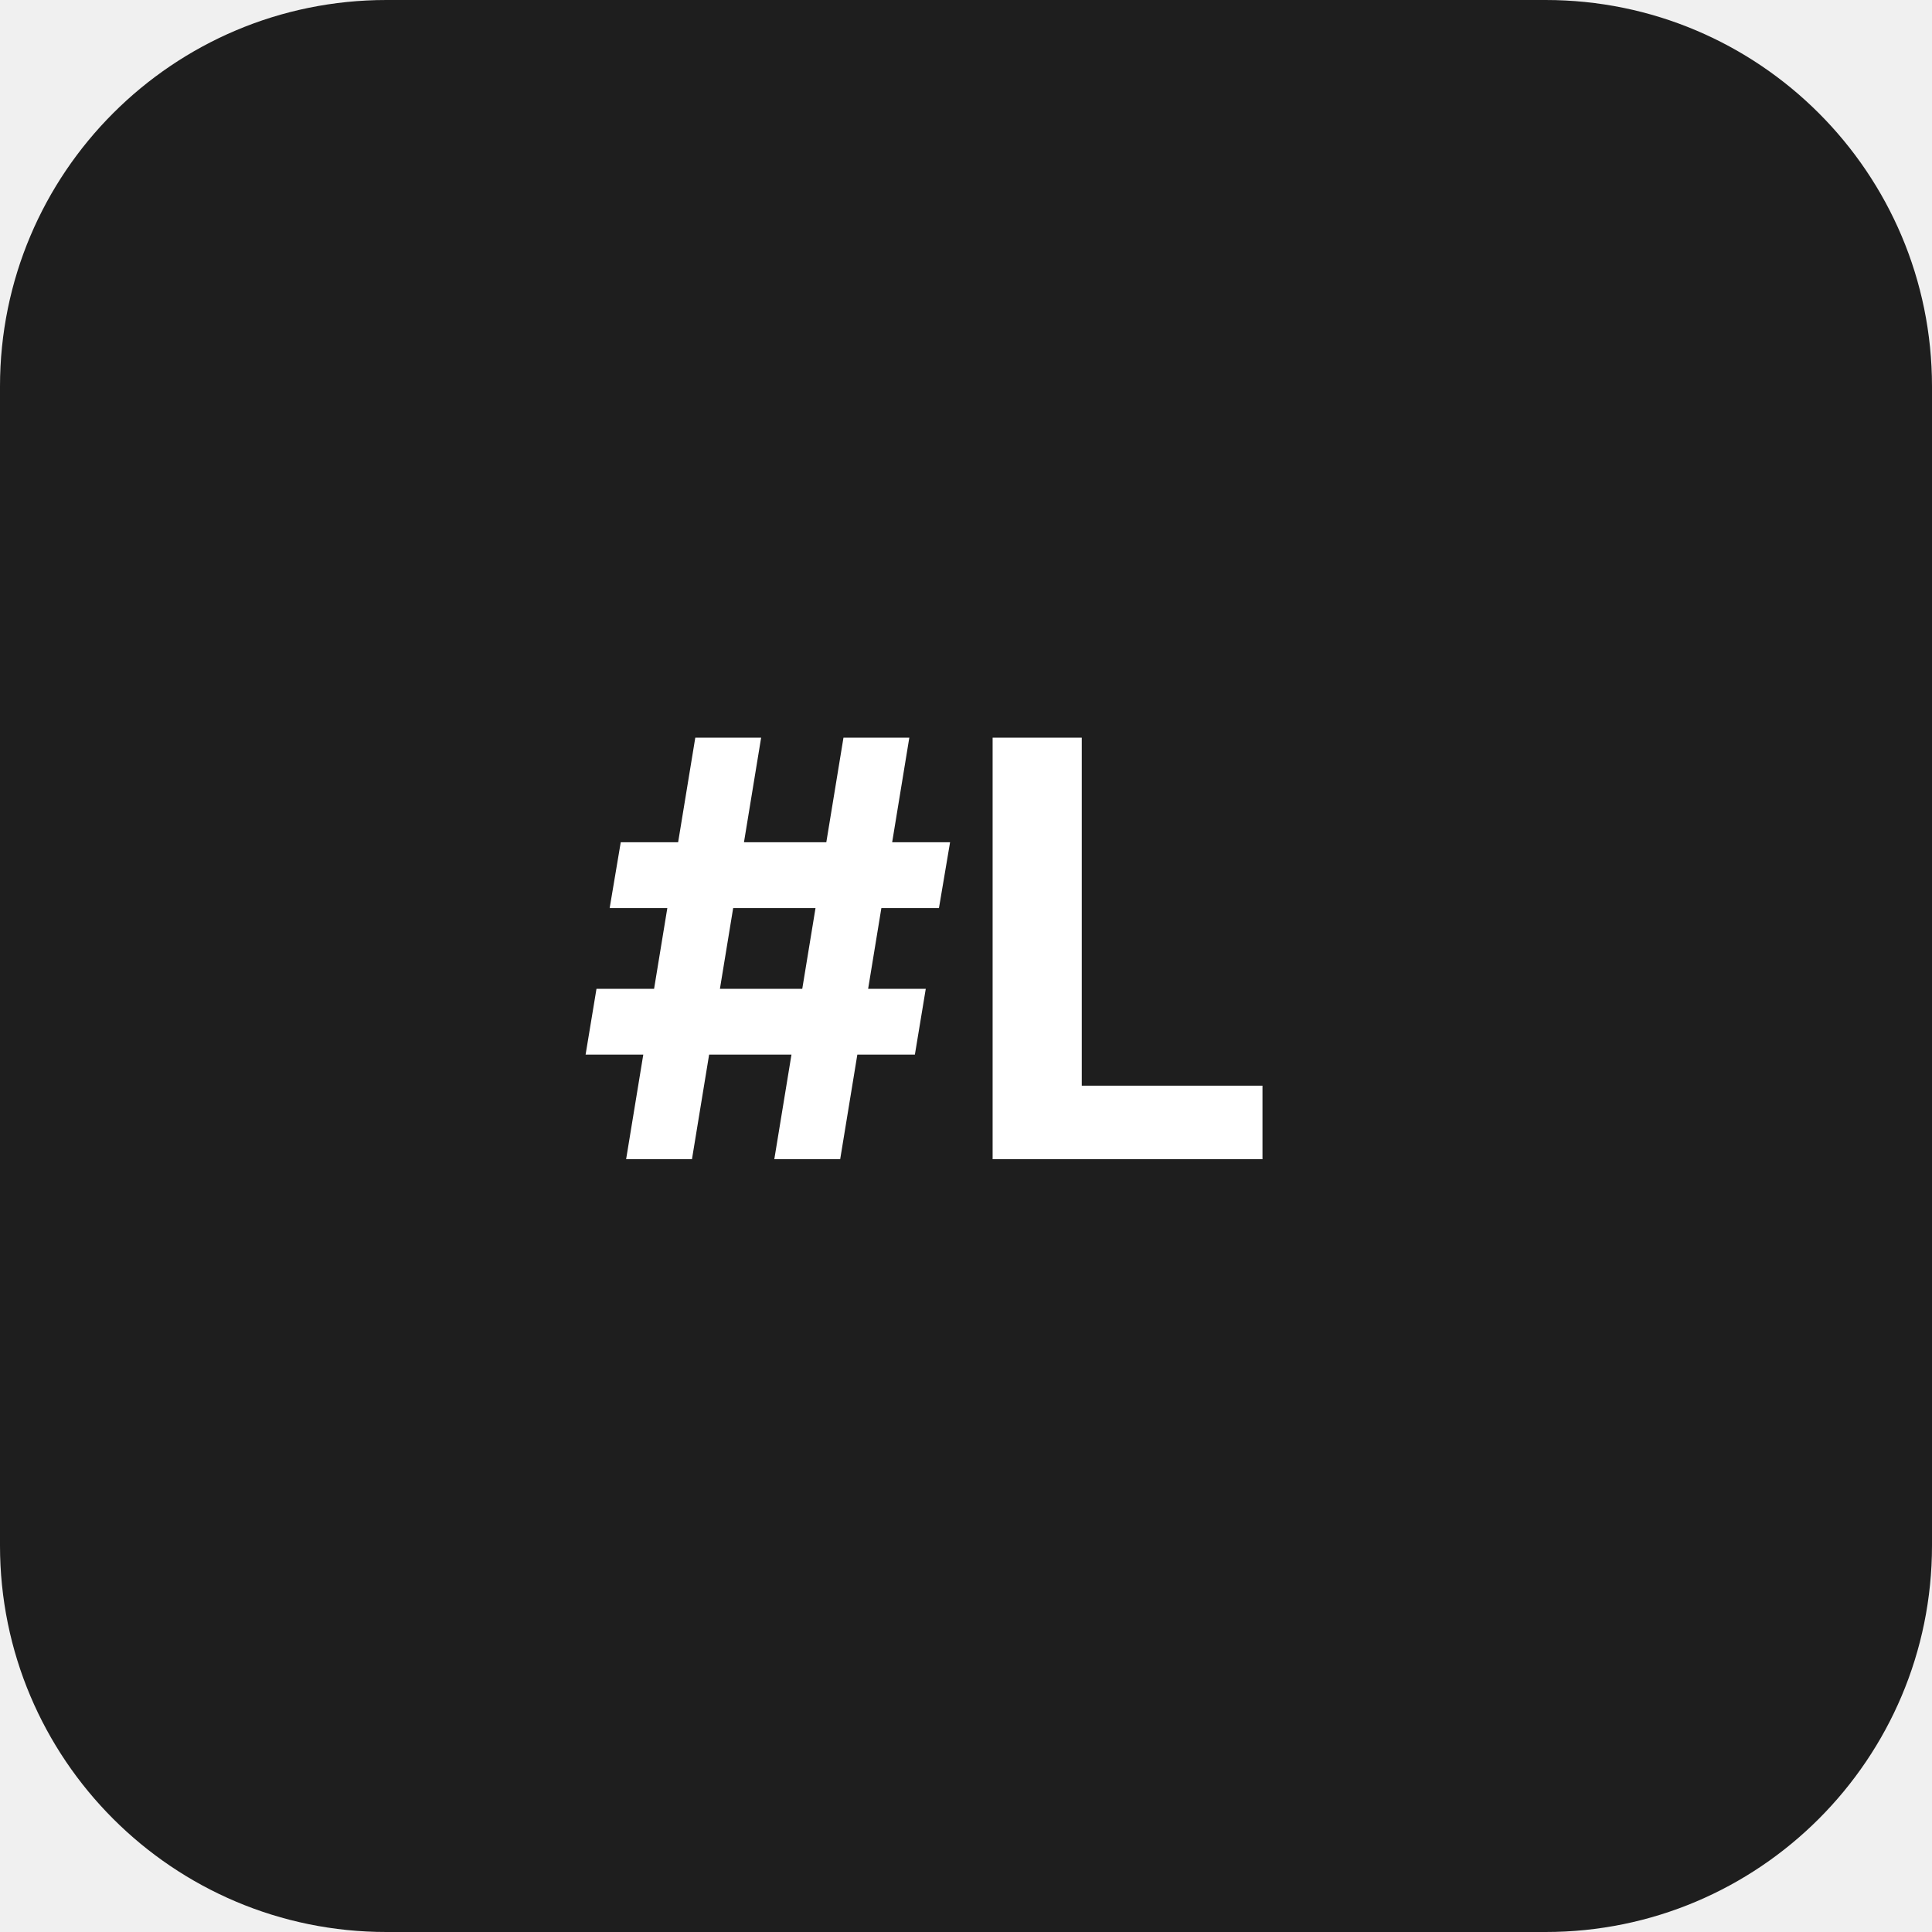
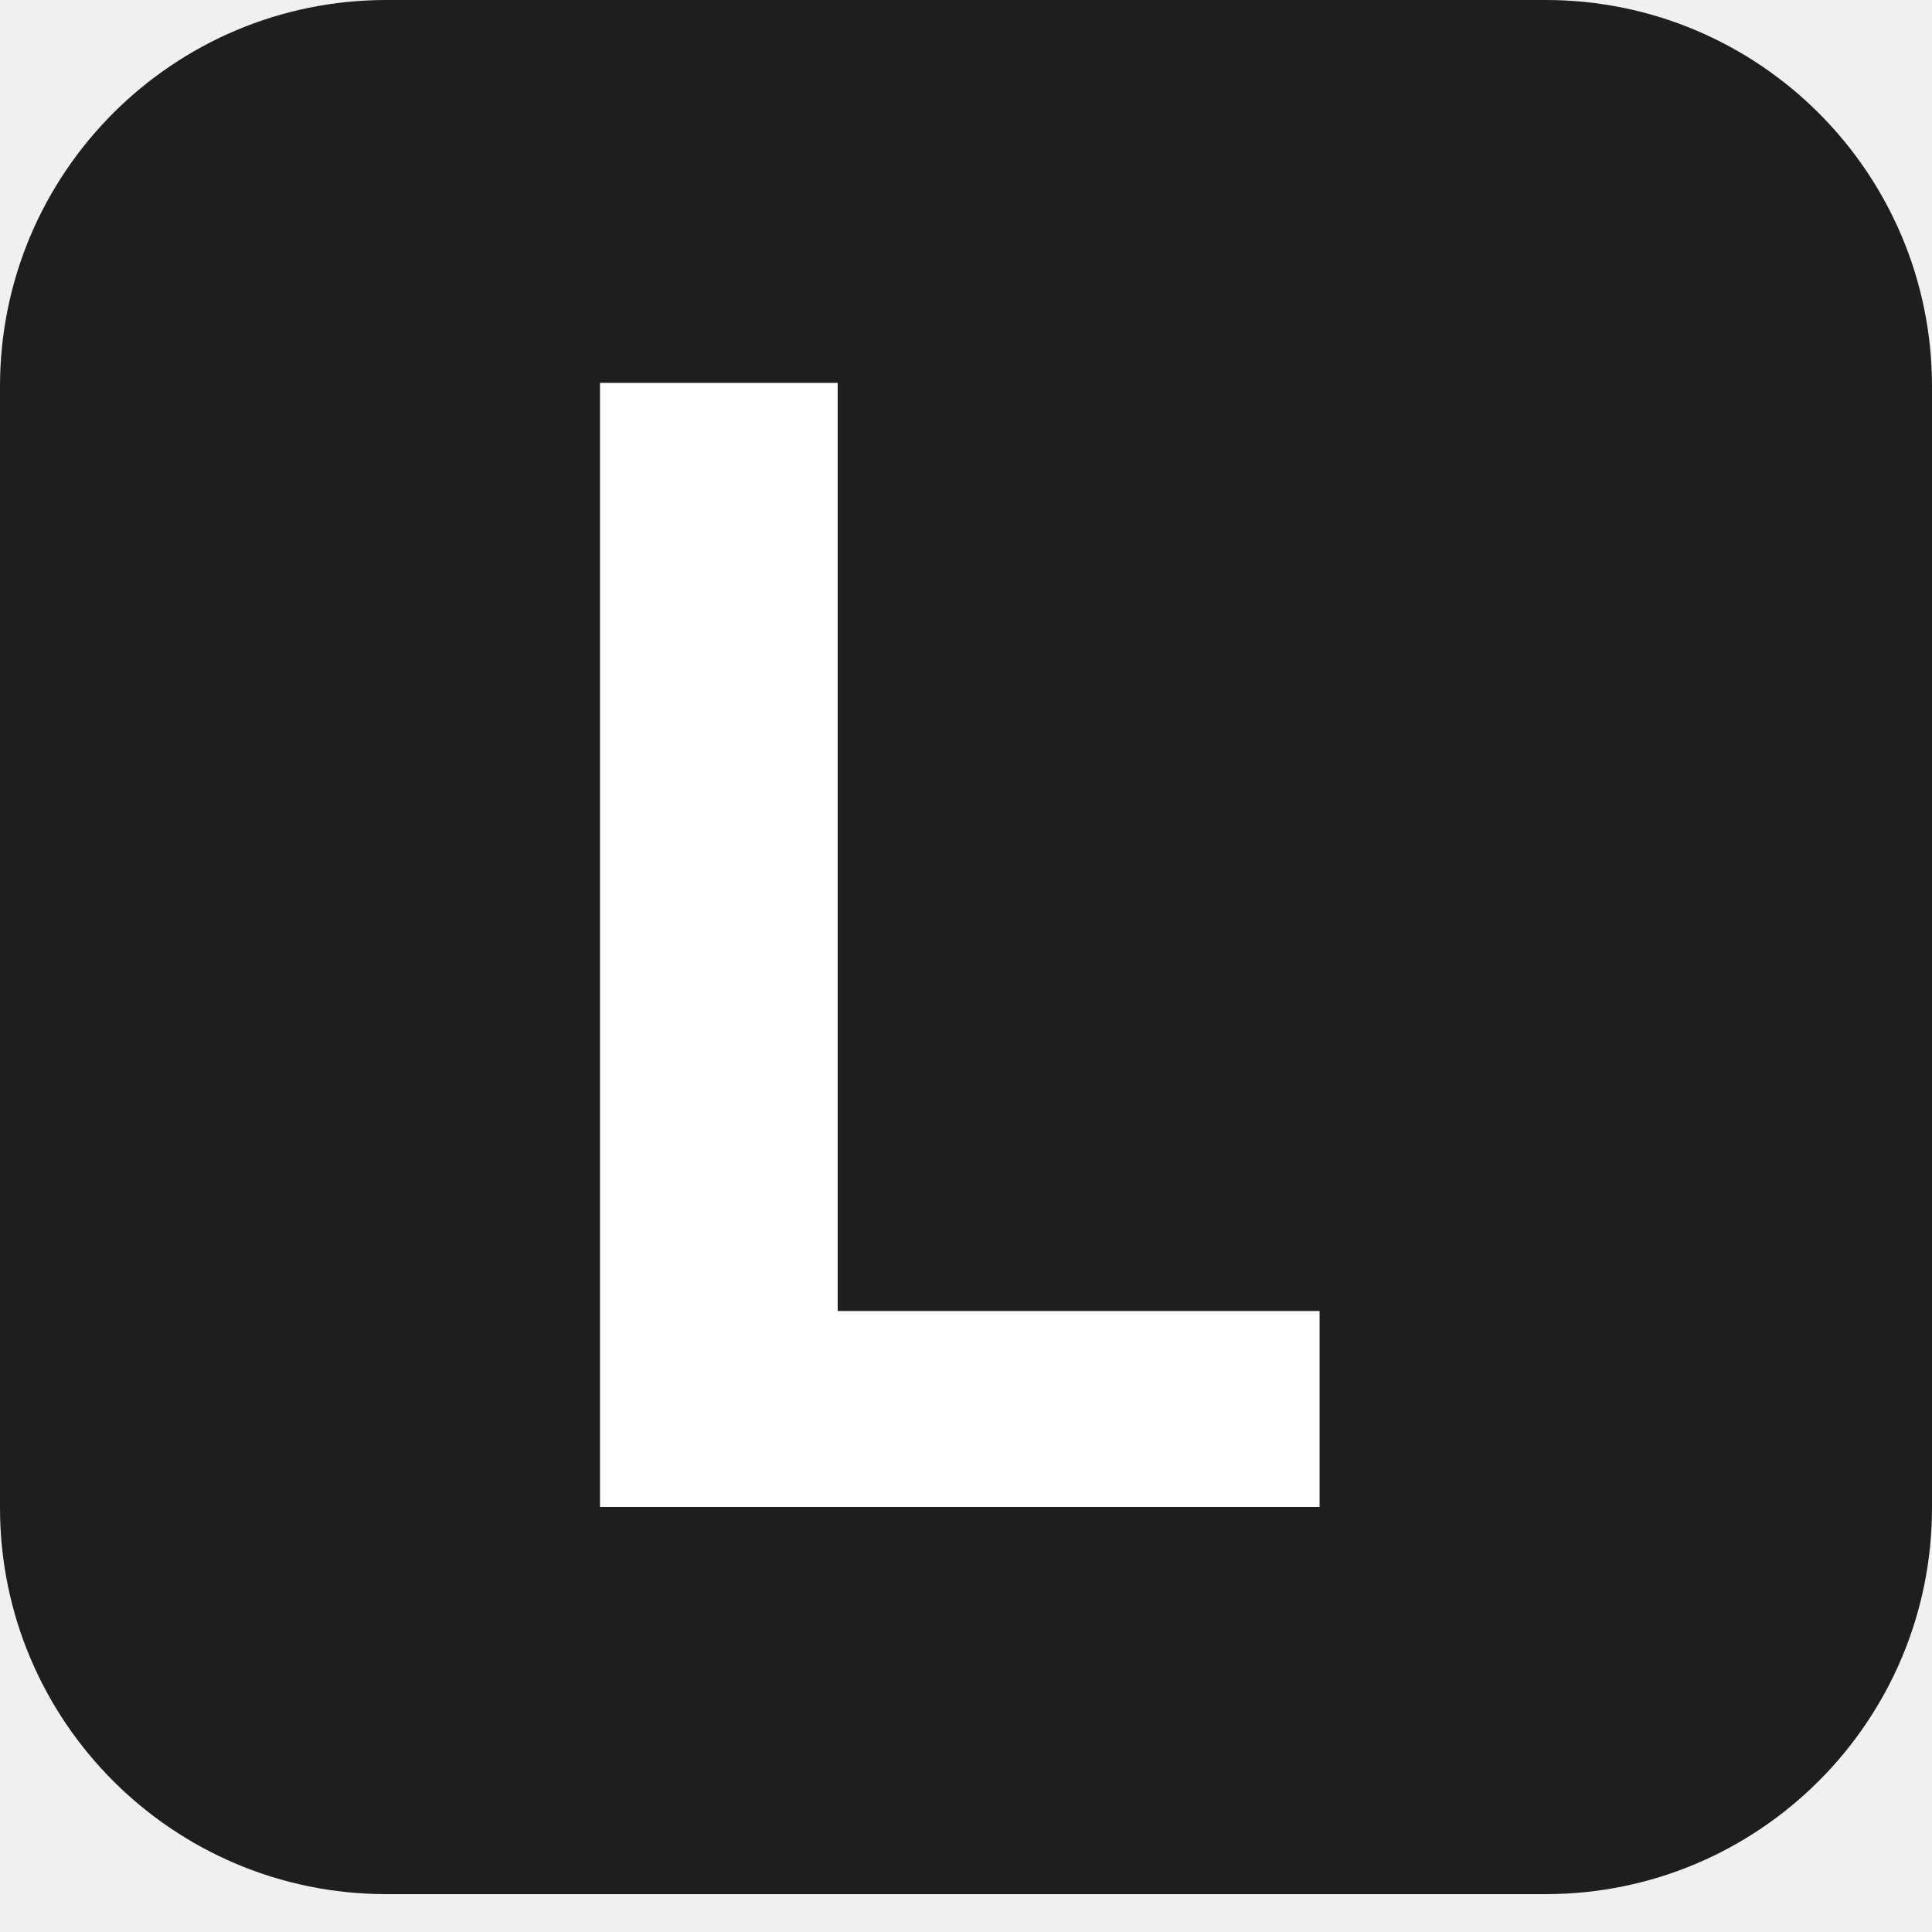
<svg xmlns="http://www.w3.org/2000/svg" width="50" height="50" viewBox="0 0 50 50" fill="none">
-   <path d="M0 10C0 4.477 4.477 0 10 0H40C45.523 0 50 4.477 50 10V40C50 45.523 45.523 50 40 50H10C4.477 50 0 45.523 0 40V10Z" fill="#1E1E1E" />
-   <path d="M20.039 30L21.829 19.091H23.533L21.744 30H20.039ZM15.155 27.294L15.437 25.59H23.959L23.677 27.294H15.155ZM16.204 30L17.994 19.091H19.698L17.908 30H16.204ZM15.778 23.501L16.065 21.797H24.588L24.3 23.501H15.778ZM25.689 30V19.091H27.996V28.098H32.673V30H25.689Z" fill="white" />
+   <path d="M0 10C0 4.477 4.477 0 10 0H40C45.523 0 50 4.477 50 10V39.02C50 44.542 45.523 49.02 40 49.02H10C4.477 49.02 0 44.542 0 39.02V10Z" fill="#1E1E1E" />
+   <path d="M15.528 39V9.909H21.679V33.929H34.151V39H15.528Z" fill="white" />
</svg>
